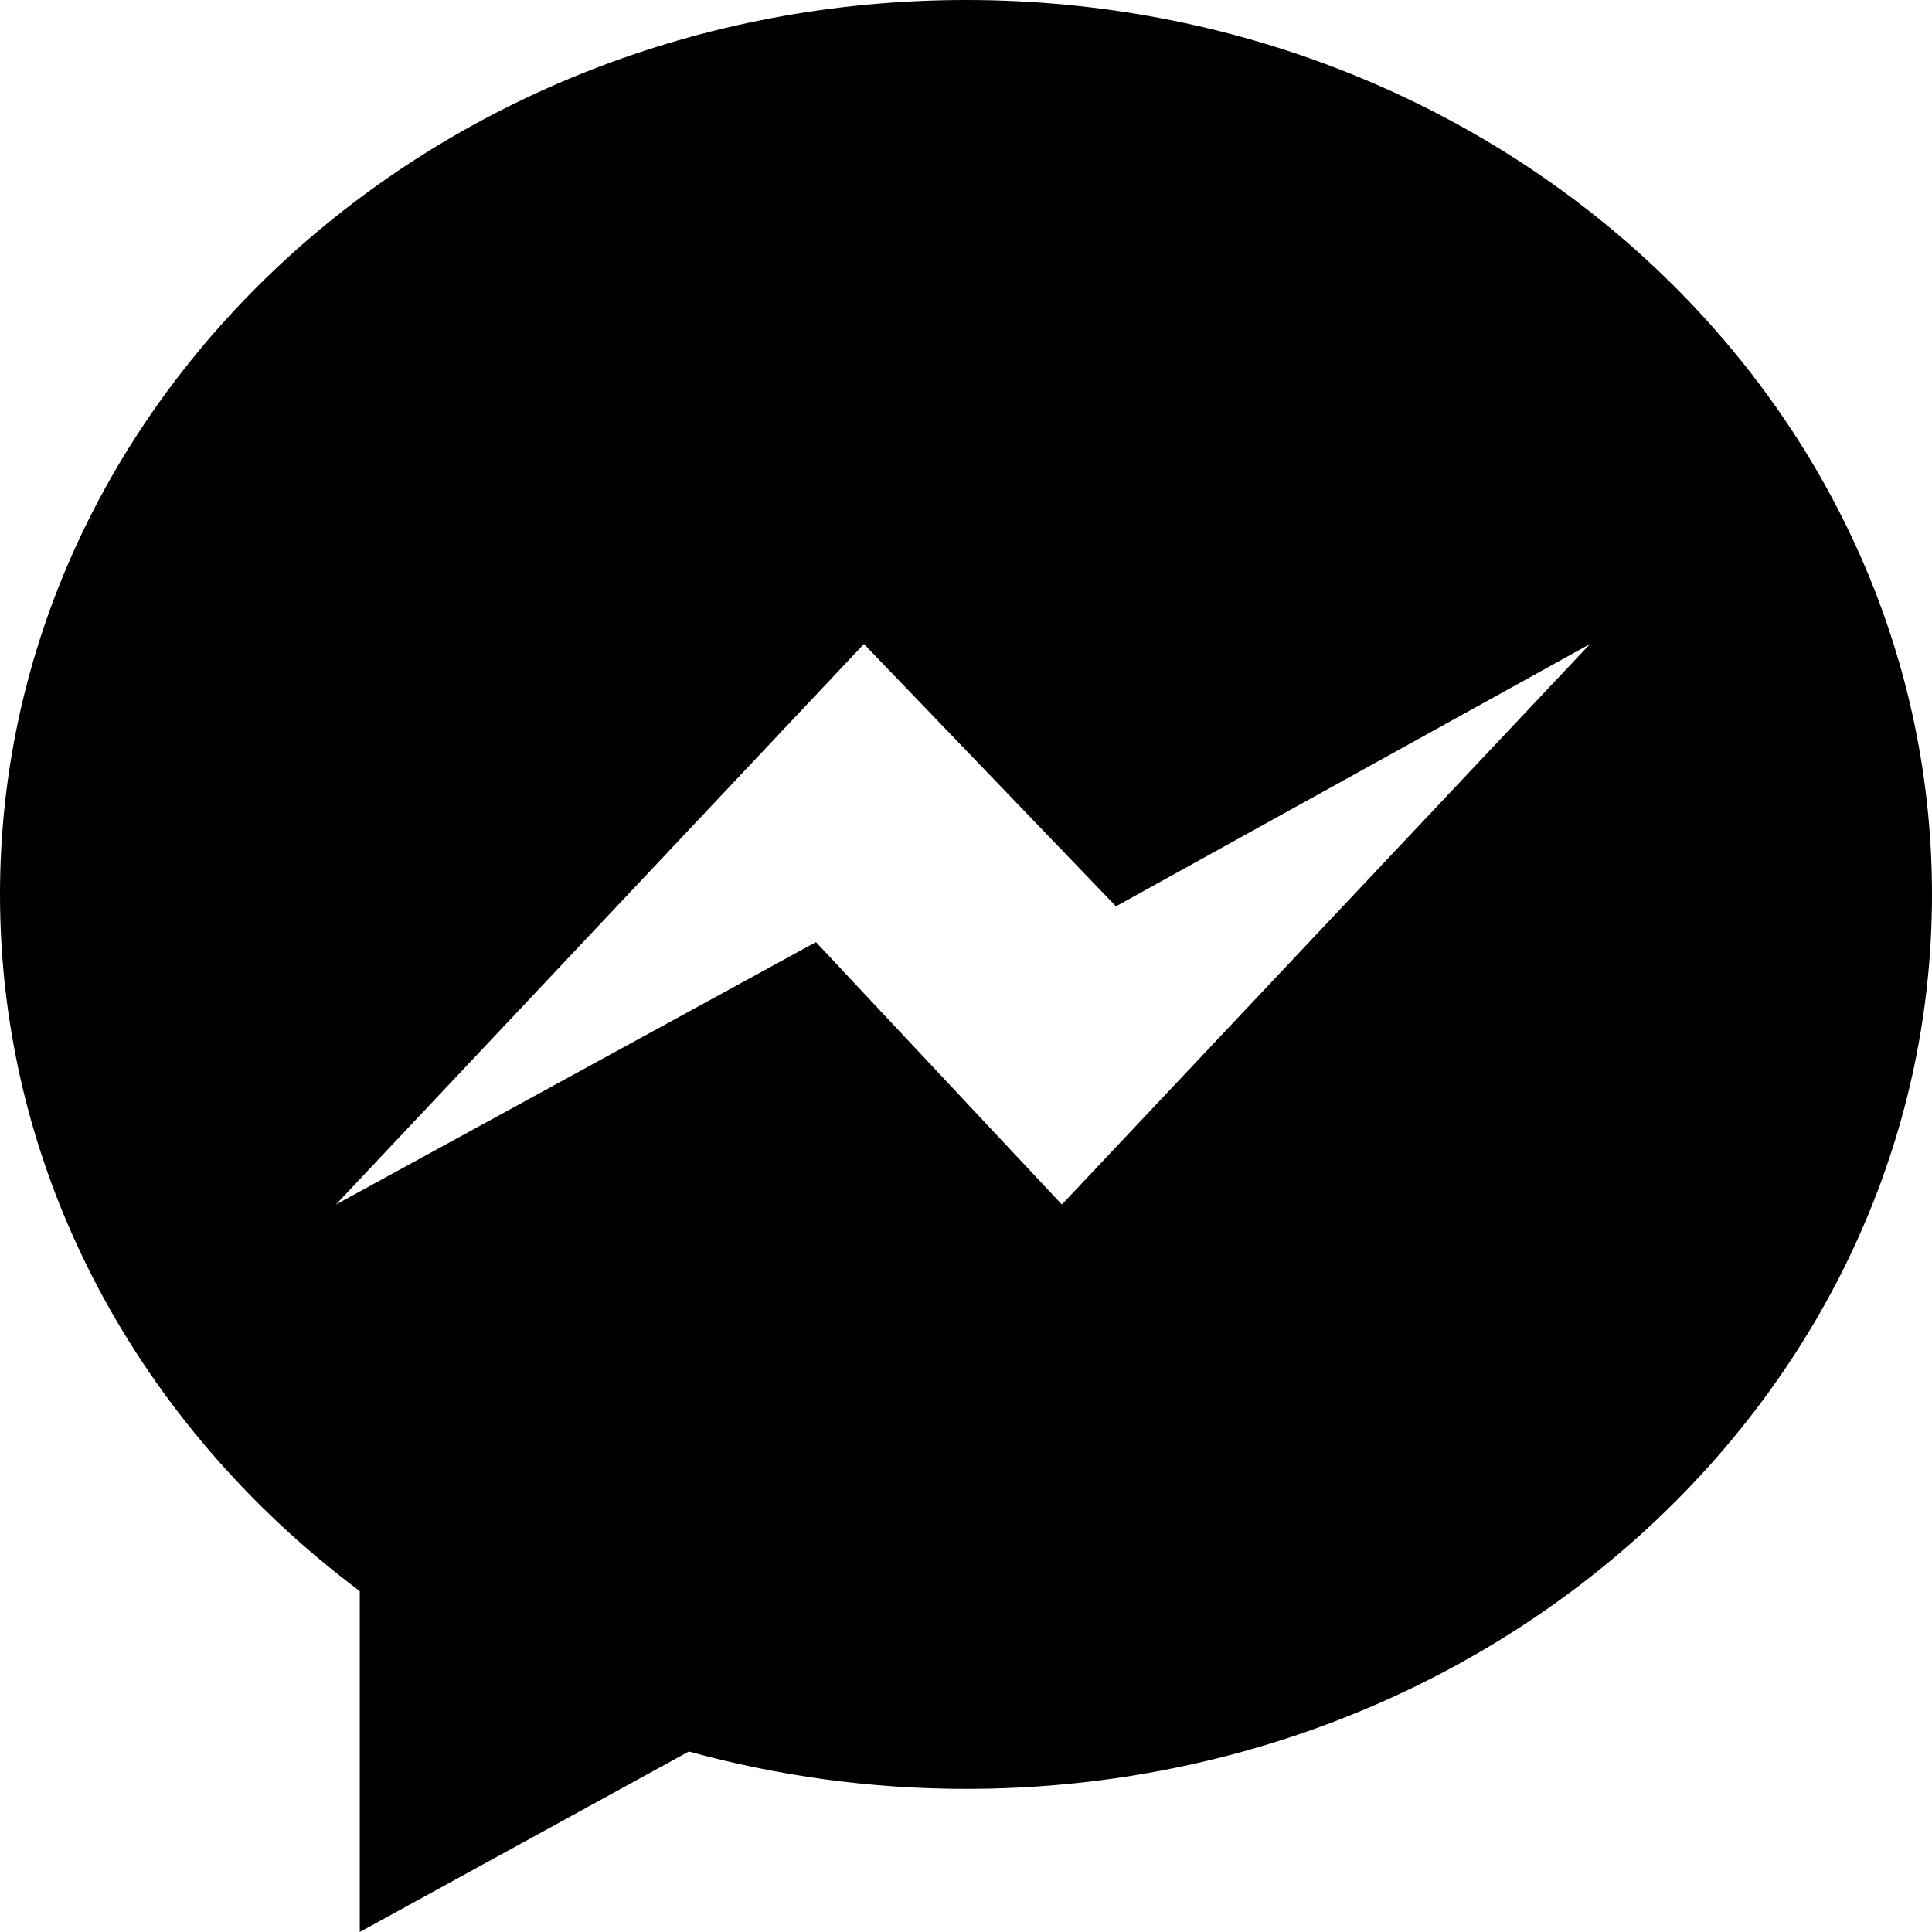
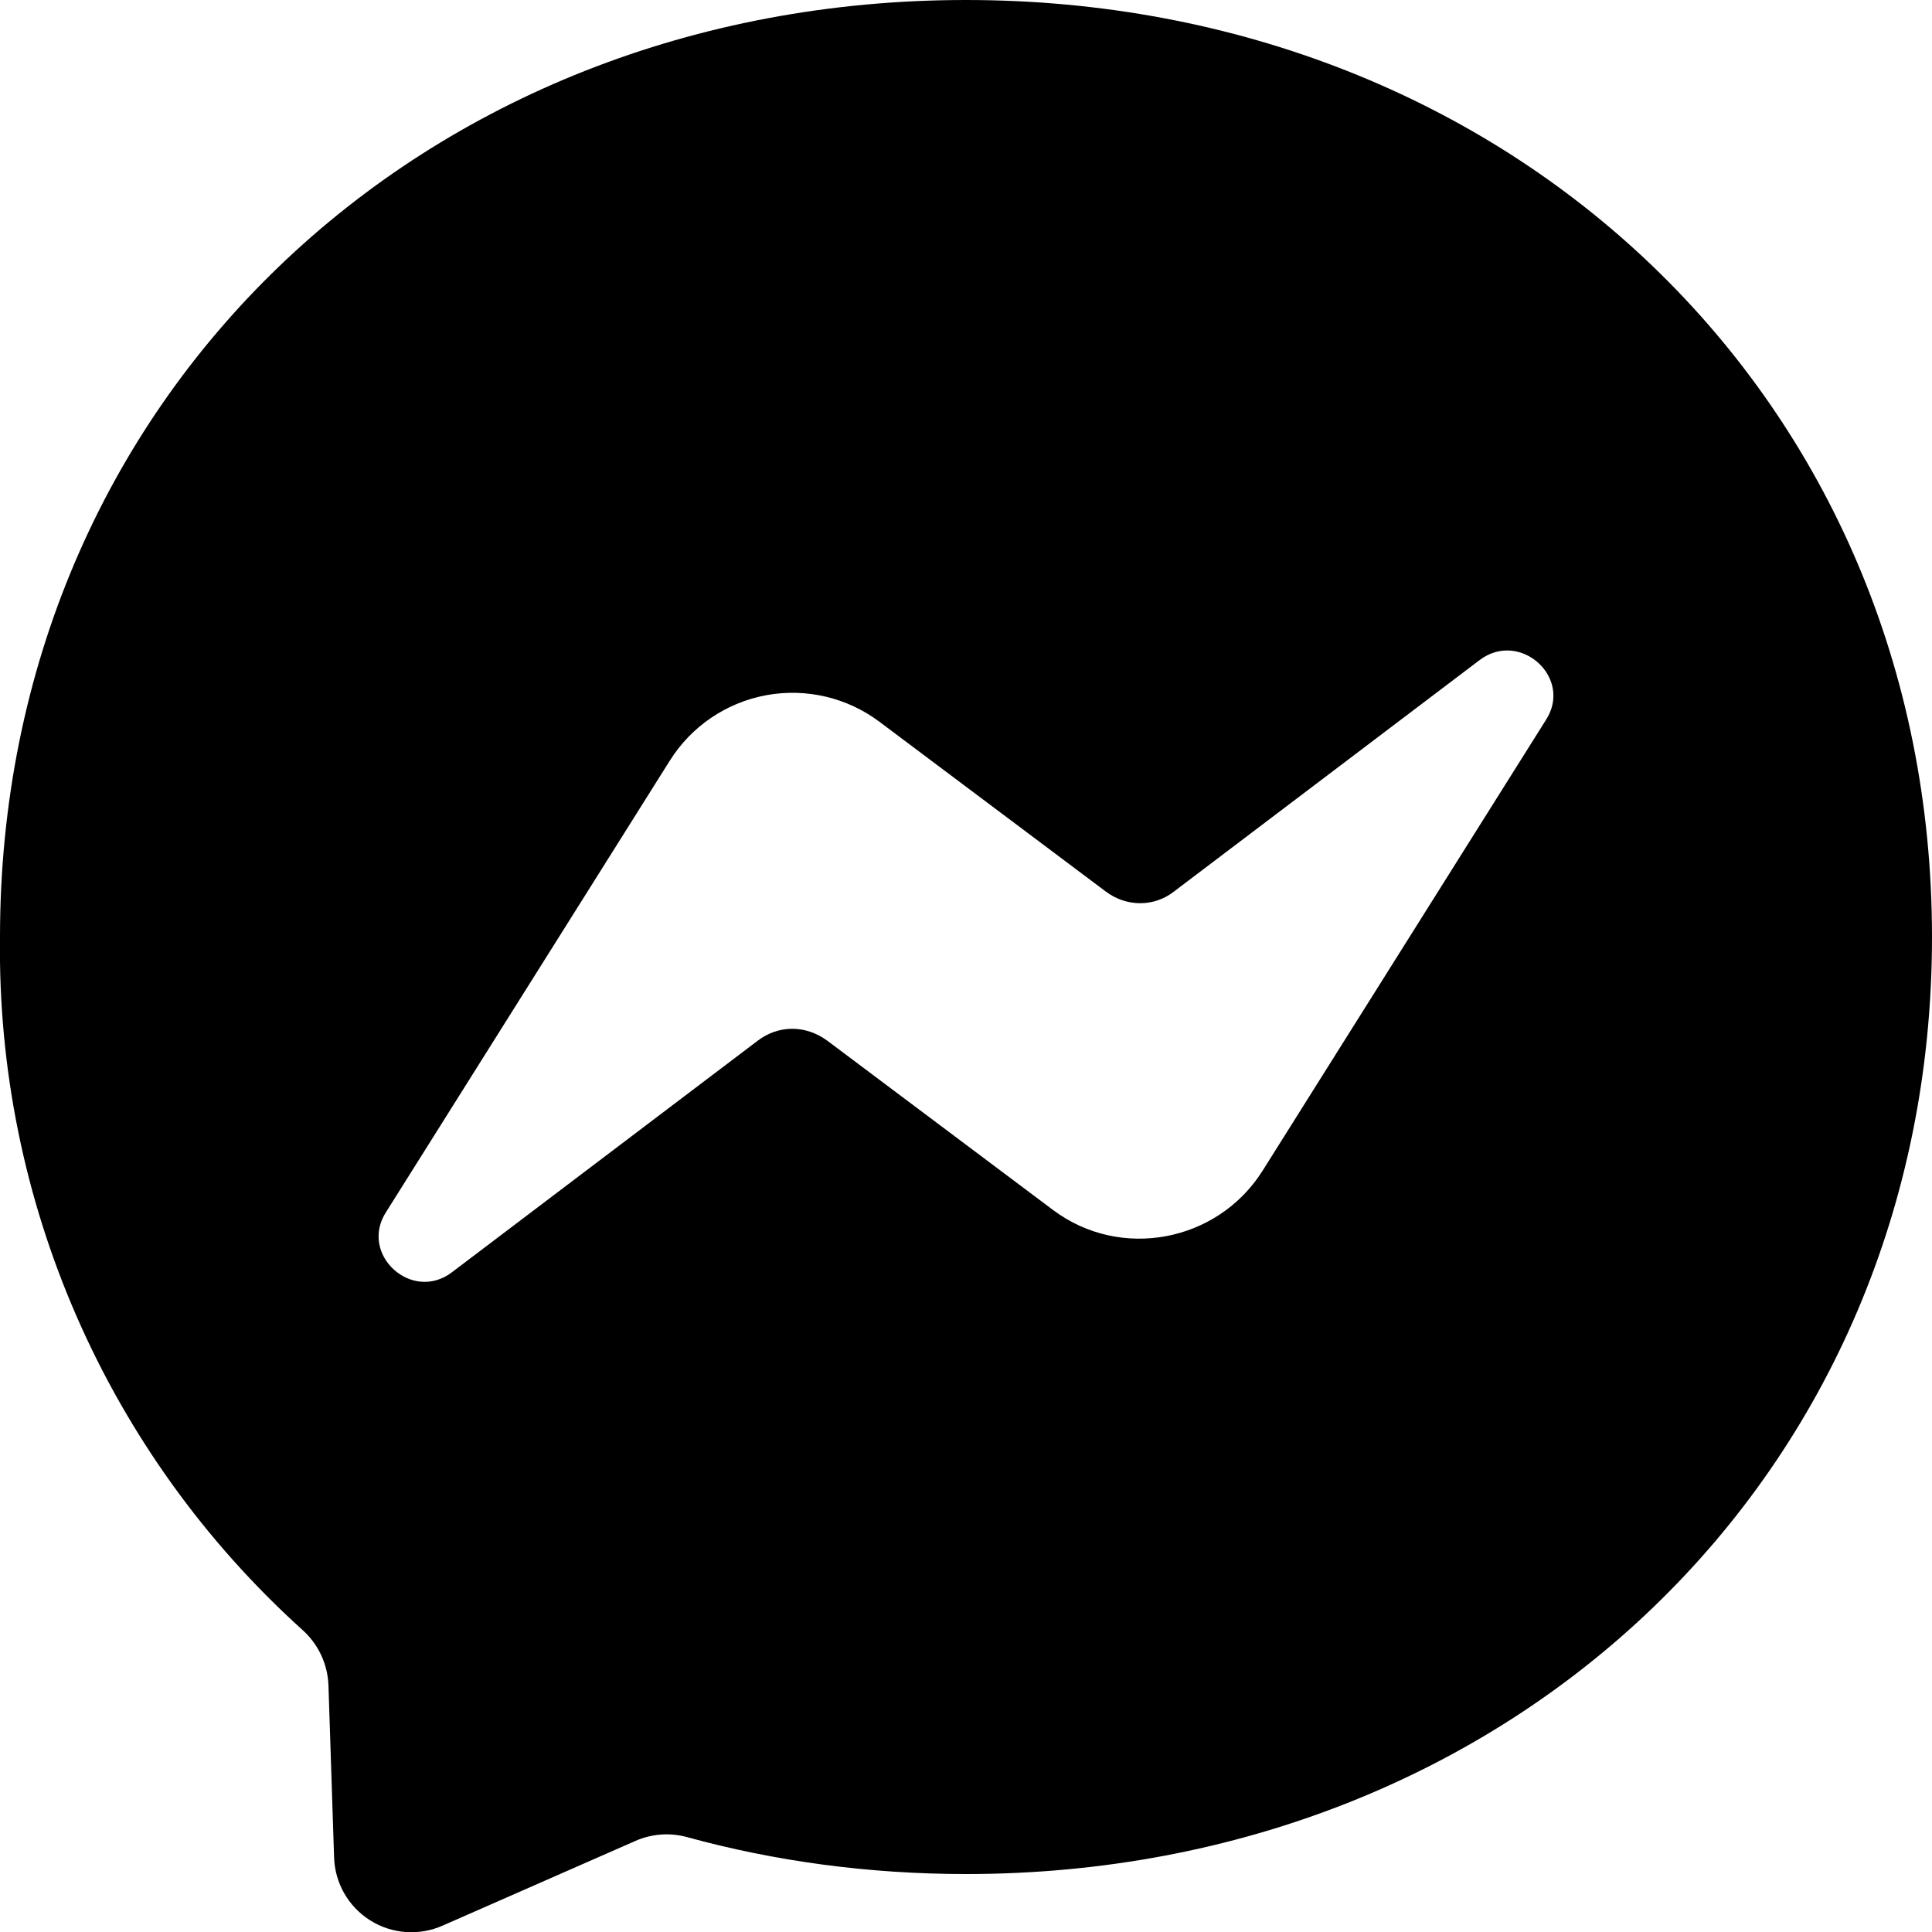
<svg xmlns="http://www.w3.org/2000/svg" role="img" viewBox="0 0 24 24">
-   <path d="M12 0C5.373 0 0 4.974 0 11.111c0 3.498 1.744 6.614 4.469 8.654V24l4.088-2.242c1.092.3 2.246.464 3.443.464 6.627 0 12-4.975 12-11.11S18.627 0 12 0zm1.191 14.963l-3.055-3.26-5.963 3.26L10.732 8l3.131 3.259L19.752 8l-6.561 6.963z" />
+   <path d="M0 11.64C0 4.95 5.24 0 12 0s12 4.95 12 11.64-5.24 11.64-12 11.64c-1.21 0-2.38-.16-3.47-.46a.96.96 0 0 0-.64.05L5.5 23.92a.96.96 0 0 1-1.35-.85l-.07-2.14a.97.97 0 0 0-.32-.68A11.39 11.39 0 0 1 0 11.64zm8.32-2.19l-3.52 5.6c-.35.53.32 1.14.82.75l3.79-2.87c.26-.2.6-.2.87 0l2.8 2.1c.84.63 2.04.4 2.6-.48l3.52-5.6c.35-.53-.32-1.13-.82-.75l-3.79 2.87c-.25.2-.6.2-.86 0l-2.8-2.1a1.8 1.8 0 0 0-2.61.48z" />
</svg>
